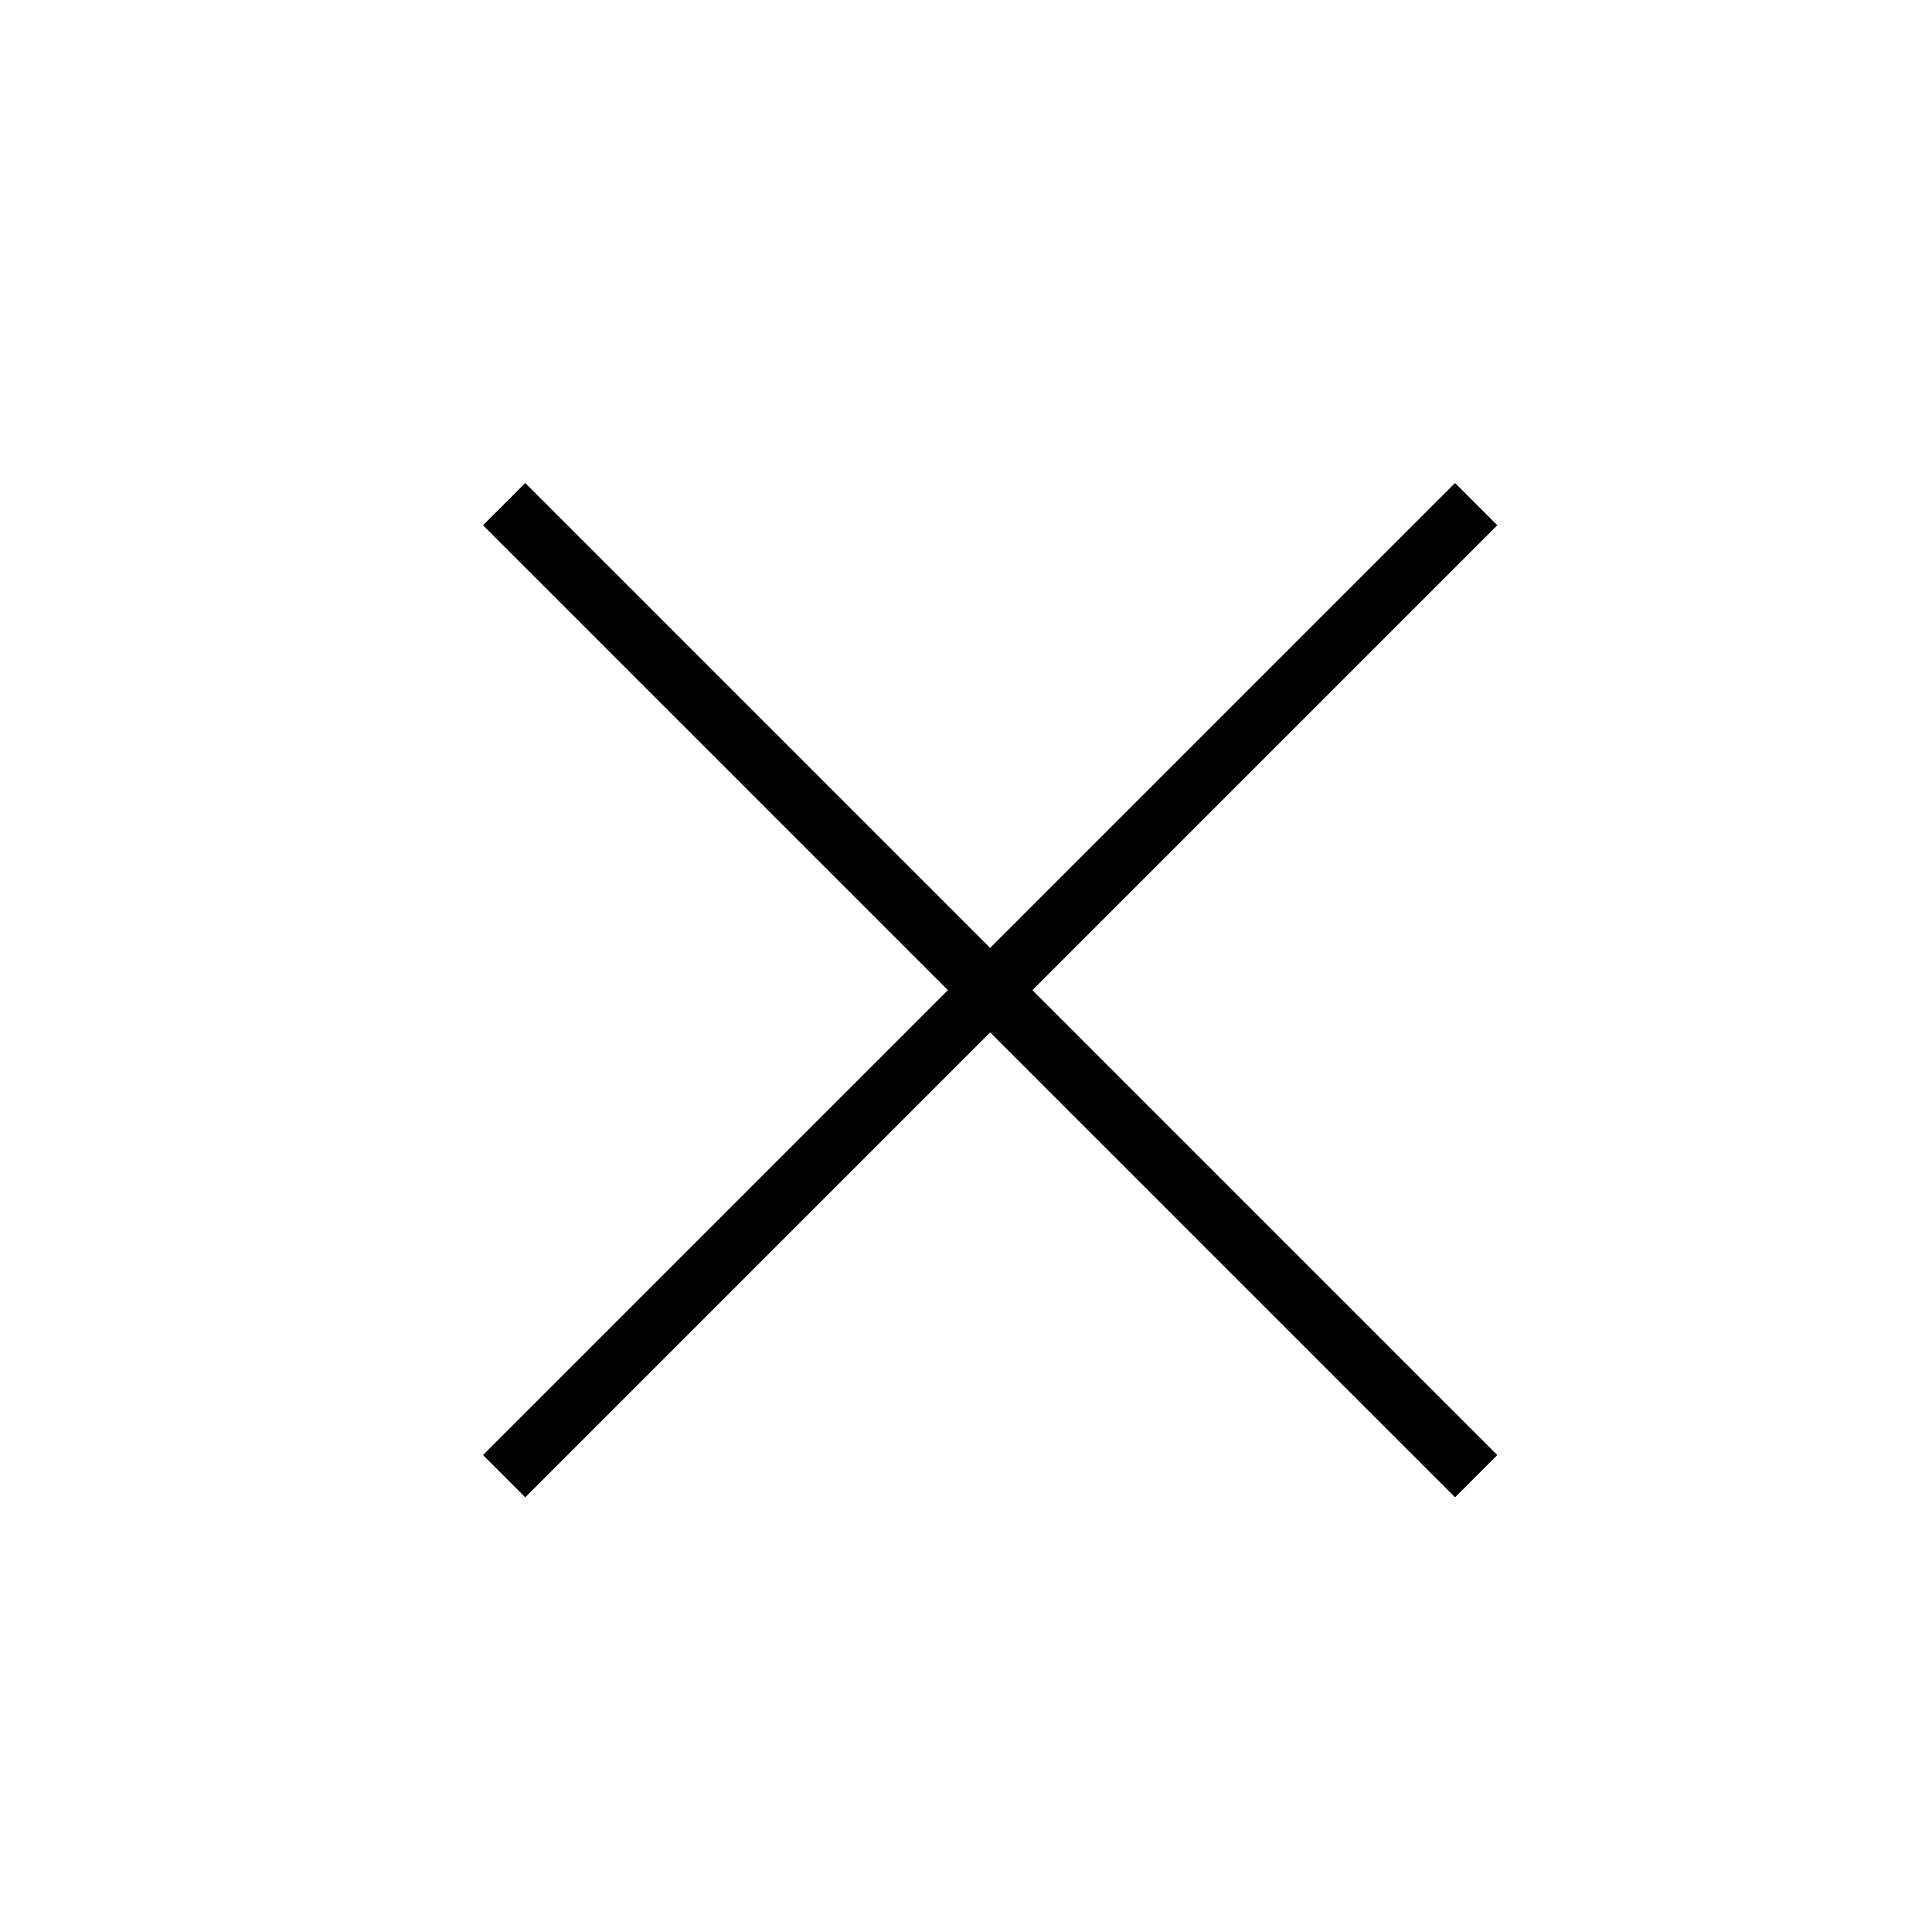
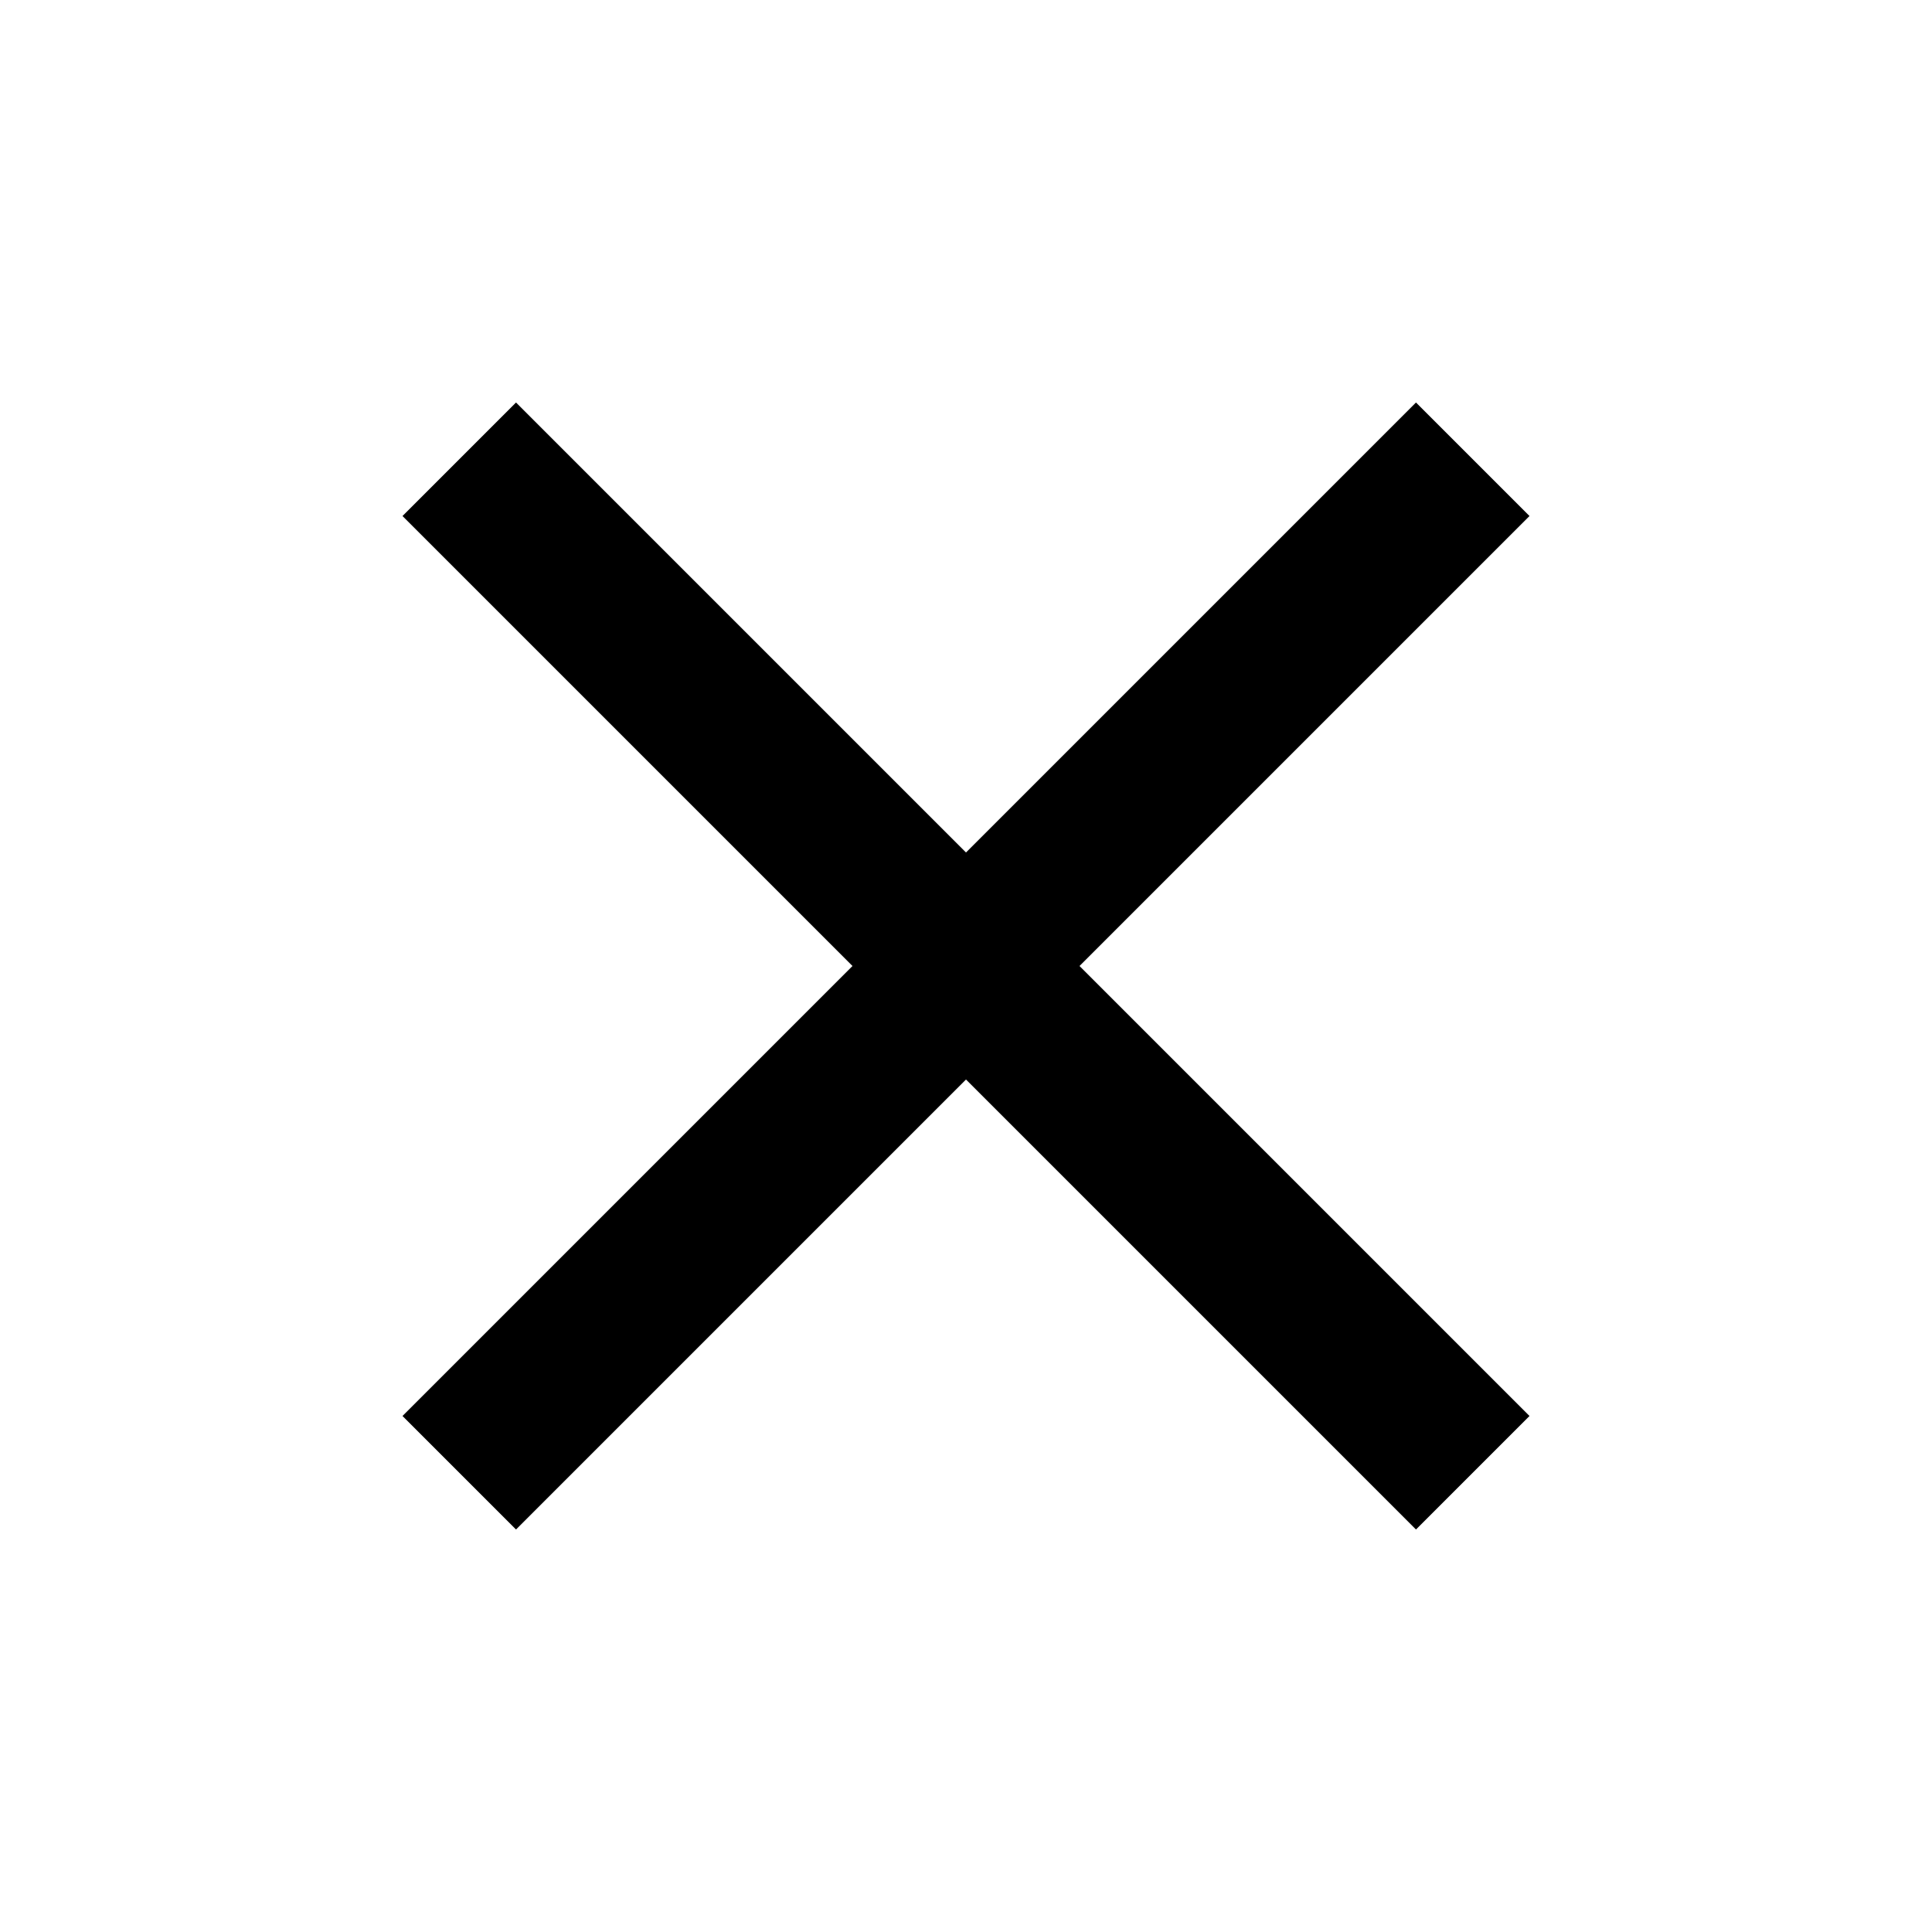
- <svg xmlns="http://www.w3.org/2000/svg" width="40px" height="40px" viewBox="0 0 40 40" version="1.1">
+ <svg xmlns="http://www.w3.org/2000/svg" width="1024px" height="1024px" viewBox="0 0 1024 1024" version="1.1">
  <defs />
-   <g id="__icons" stroke="none" stroke-width="1" fill-rule="evenodd">
-     <g id="close">
-       <path d="M31,10.875 L30.125,10 L20.5,19.625 L10.875,10 L10,10.875 L19.625,20.5 L10,30.125 L10.875,31 L20.5,21.375 L30.125,31 L31,30.125 L21.375,20.5 L31,10.875 Z" />
+   <g id="Page-1" stroke="none" stroke-width="1" fill="none" fill-rule="evenodd">
+     <g id="Close">
+       <g id="ic_close_black_48px">
+         <g id="Group">
+           <path d="M810.667,273.493 L750.507,213.333 L512,451.84 L273.493,213.333 L213.333,273.493 L451.84,512 L213.333,750.507 L273.493,810.667 L512,572.16 L750.507,810.667 L810.667,750.507 L572.16,512 L810.667,273.493 Z" id="Shape" fill="#000000" />
+           <path d="M0,0 L1024,0 L1024,1024 L0,1024 L0,0 Z" id="Shape" />
+         </g>
+       </g>
    </g>
  </g>
</svg>
